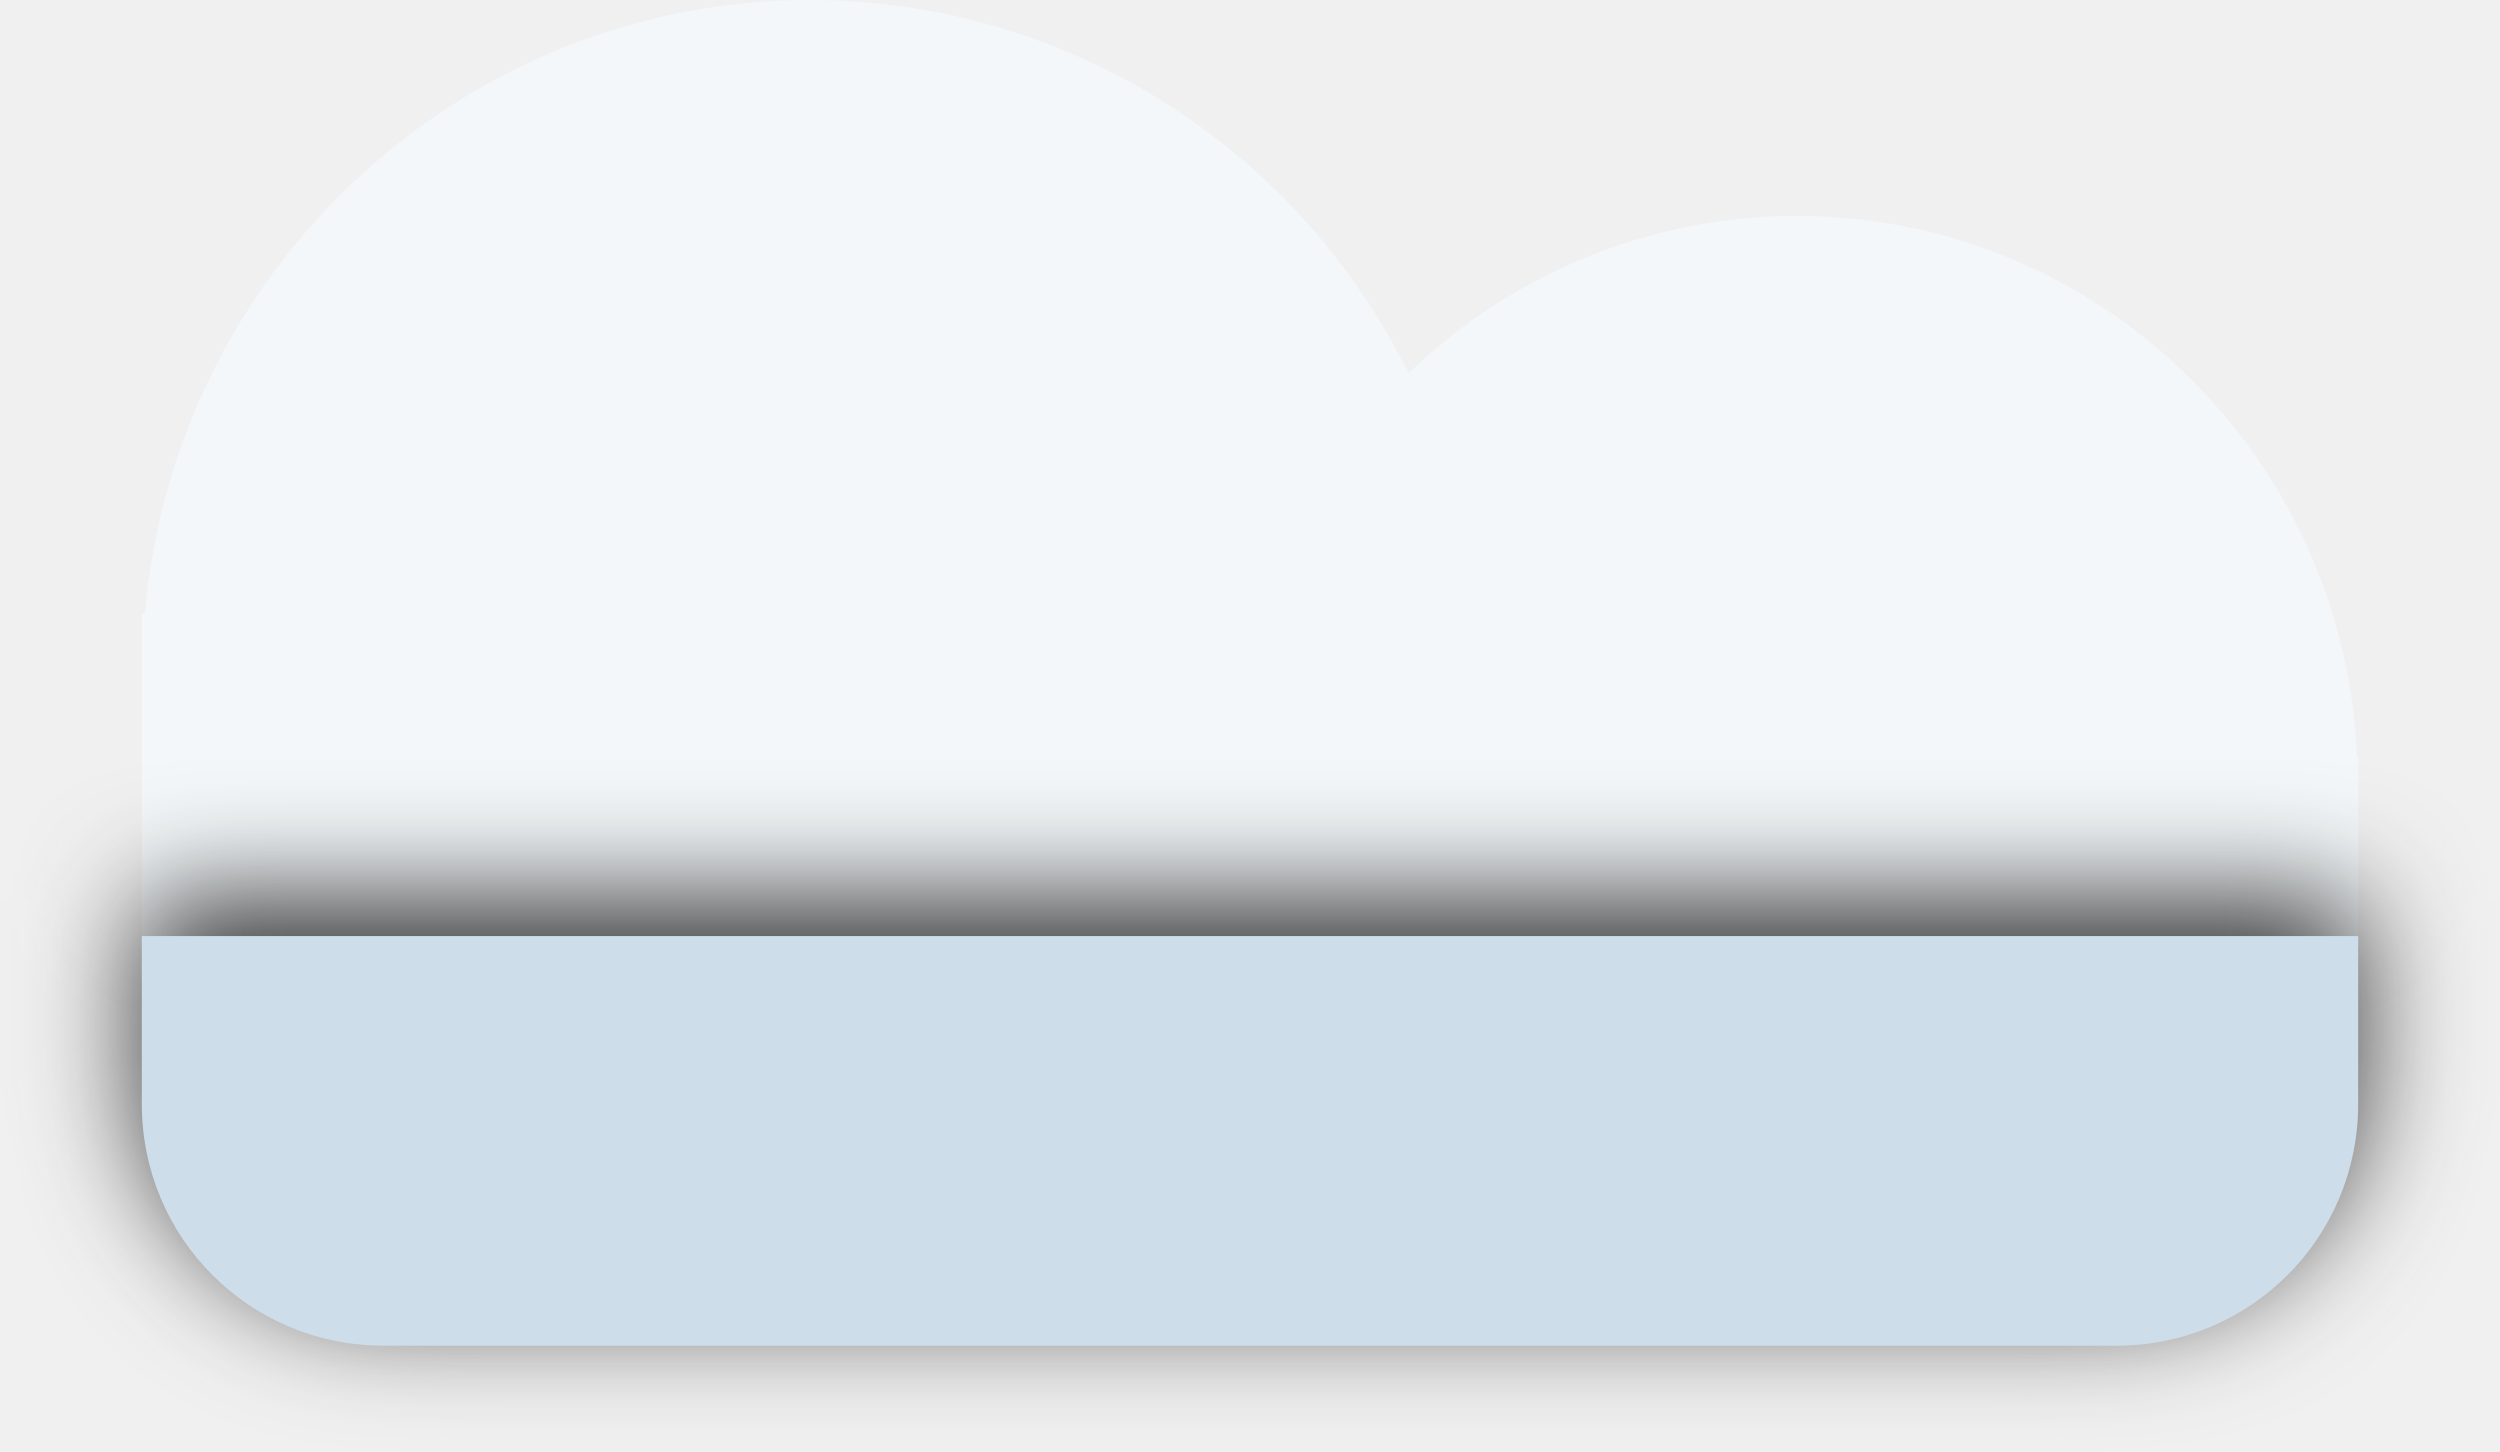
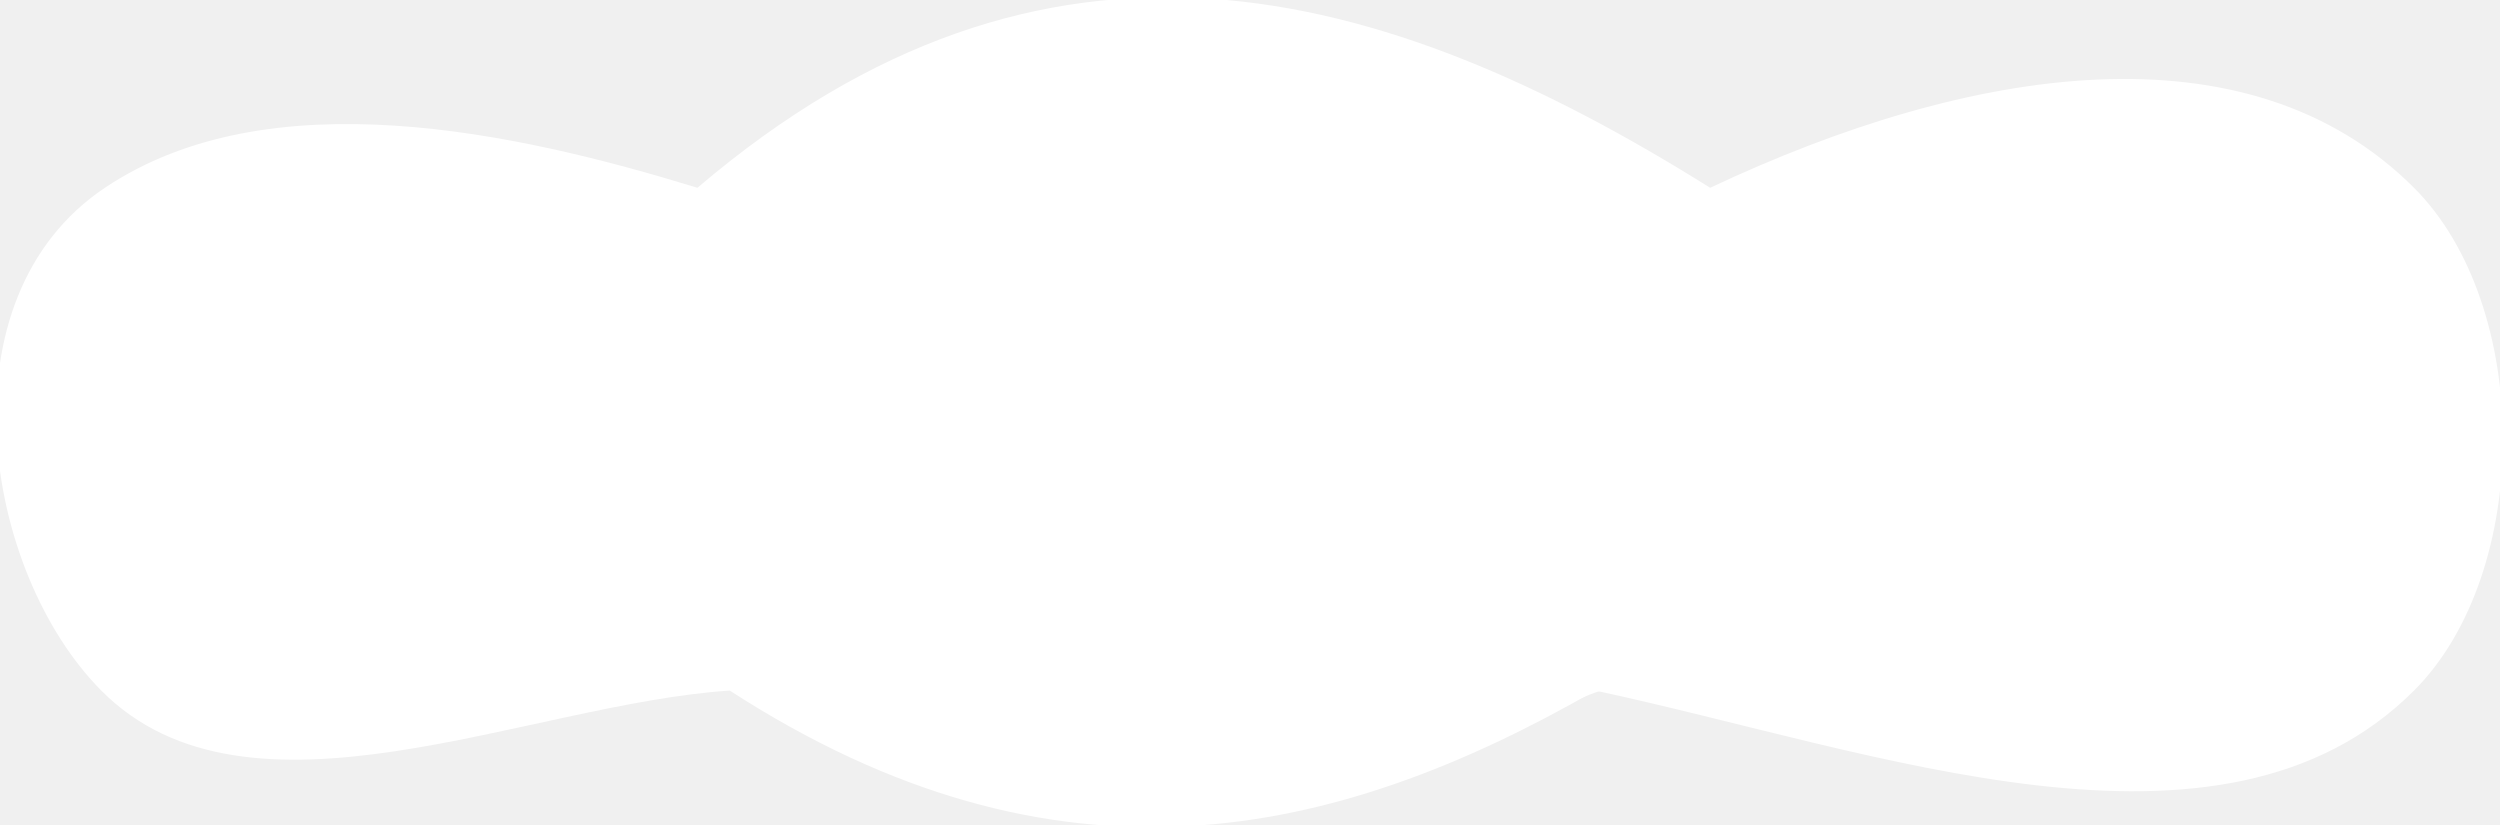
- <svg xmlns="http://www.w3.org/2000/svg" width="992.605" height="576.302" viewBox="0 0 262.627 152.48" version="1.1" id="svg8">
-   <defs id="defs2">
-     <filter style="color-interpolation-filters:sRGB" id="filter946" x="-0.064" width="1.128" y="-0.346" height="1.692">
-       <feGaussianBlur stdDeviation="6.207" id="feGaussianBlur948" />
-     </filter>
-   </defs>
-   <g id="layer1" transform="translate(-604.5263,-116.8828)">
-     <path id="path92" d="m 689.649,116.883 a 70.226,70.682 0 0 0 -69.902,64.457 h -0.324 v 6.225 25.335 1.987 17.979 c 0,14.061 11.32,25.38 25.38,25.38 h 44.845 1.035 104.767 31.425 c 14.061,0 25.38,-11.32 25.38,-25.38 v -2.86 -17.106 -13.996 -2.445 h -0.121 a 58.96,59.342 0 0 0 -58.838,-56.897 58.96,59.342 0 0 0 -40.802,16.529 70.226,70.682 0 0 0 -62.846,-39.207 z" style="opacity:1;fill:#f3f7f9;fill-opacity:1;stroke:none;stroke-width:9.231;stroke-linecap:round;stroke-miterlimit:4;stroke-dasharray:none;stroke-opacity:1" />
-     <path id="path900" d="m 619.423,211.436 v 17.65 c 0,14.061 11.32,25.38 25.38,25.38 h 44.845 1.035 104.767 31.425 c 14.061,0 25.38,-11.32 25.38,-25.38 v -2.86 -14.79 z" style="opacity:1;fill:#333333;fill-opacity:1;stroke:none;stroke-width:9.231;stroke-linecap:round;stroke-miterlimit:4;stroke-dasharray:none;stroke-opacity:1;filter:url(#filter946)" />
-     <path style="opacity:1;fill:#cddde9;fill-opacity:1;stroke:none;stroke-width:9.231;stroke-linecap:round;stroke-miterlimit:4;stroke-dasharray:none;stroke-opacity:1" d="m 619.423,215.215 v 17.65 c 0,14.061 11.32,25.38 25.38,25.38 h 44.845 1.035 104.767 31.425 c 14.061,0 25.38,-11.32 25.38,-25.38 v -2.86 -14.79 z" id="path10" />
+ <svg xmlns="http://www.w3.org/2000/svg" width="526.252mm" height="173.571mm" viewBox="0 0 526.252 173.571" version="1.1" id="svg3801">
+   <defs id="defs3795" />
+   <g id="layer1" transform="translate(6.957237,-83.59959)">
+     <path style="fill:#ffffff;stroke:none;stroke-width:0.265px;stroke-linecap:butt;stroke-linejoin:miter;stroke-opacity:1" d="m 15.119,123.131 c 34.547,-23.134 86.423,-11.765 124.732,0 73.422,-62.594 143.761,-43.51 213.179,0 54.77,-25.829 113.243,-34.923 148.167,0 24.945,24.945 24.945,80.888 0,105.833 -40.625,40.625 -113.391,12.614 -172.357,0 -54.921,31.524 -113.241,44.598 -182.185,0 -42.768,2.805 -101.222,31.293 -132.292,0 -24.857,-25.035 -34.106,-82.489 0.756,-105.833 z" id="path4348" />
+     <path style="opacity:1;fill:#ffffff;fill-opacity:1;stroke:none;stroke-width:22.857;stroke-linecap:round;stroke-linejoin:miter;stroke-miterlimit:4;stroke-dasharray:none;stroke-dashoffset:52.913;stroke-opacity:1;paint-order:normal" d="m 831.879,969.13 c -83.716,-9.475 -169.688,-40.761 -257.143,-93.579 l -21.429,-12.942 -41.429,6.049 c -22.786,3.327 -71.643,12.509 -108.571,20.404 -118.054,25.24 -132.36,27.285 -191.429,27.357 -42.347,0.052 -56.55,-0.961 -71.429,-5.094 C 70.739,891.96 21.922,841.36 -7.464,758.011 -21.686,717.669 -26.426,689.622 -26.292,646.582 -26.006,554.134 9.864,490.523 83.054,452.668 129.47,428.661 179.974,417.789 246.165,417.555 c 77.335,-0.273 149.847,11.481 251.725,40.803 l 30.297,8.72 35.418,-26.82 c 79.164,-59.947 148.834,-94.05 228.754,-111.975 121.561,-27.264 244.504,-9.564 389.52,56.08 34.782,15.745 93.625,47.18 128.083,68.426 12.303,7.586 23.29,13.792 24.415,13.792 1.125,0 16.468,-6.376 34.096,-14.168 155.316,-68.658 301.57,-88.701 406.263,-55.675 93.191,29.398 153.844,90.996 176.961,179.717 17.554,67.371 13.907,146.041 -9.676,208.698 -29.342,77.957 -94.716,130.325 -187.872,150.494 -24.906,5.392 -38.168,6.369 -86.555,6.372 -89.683,0.006 -128.762,-7.198 -417.143,-76.894 -3.563,-0.861 -27.227,9.309 -62.857,27.014 -76.185,37.857 -125.477,55.679 -189.734,68.601 -55.289,11.119 -115.138,14.144 -165.981,8.39 z" id="path4350" transform="scale(0.2645833)" />
  </g>
</svg>
